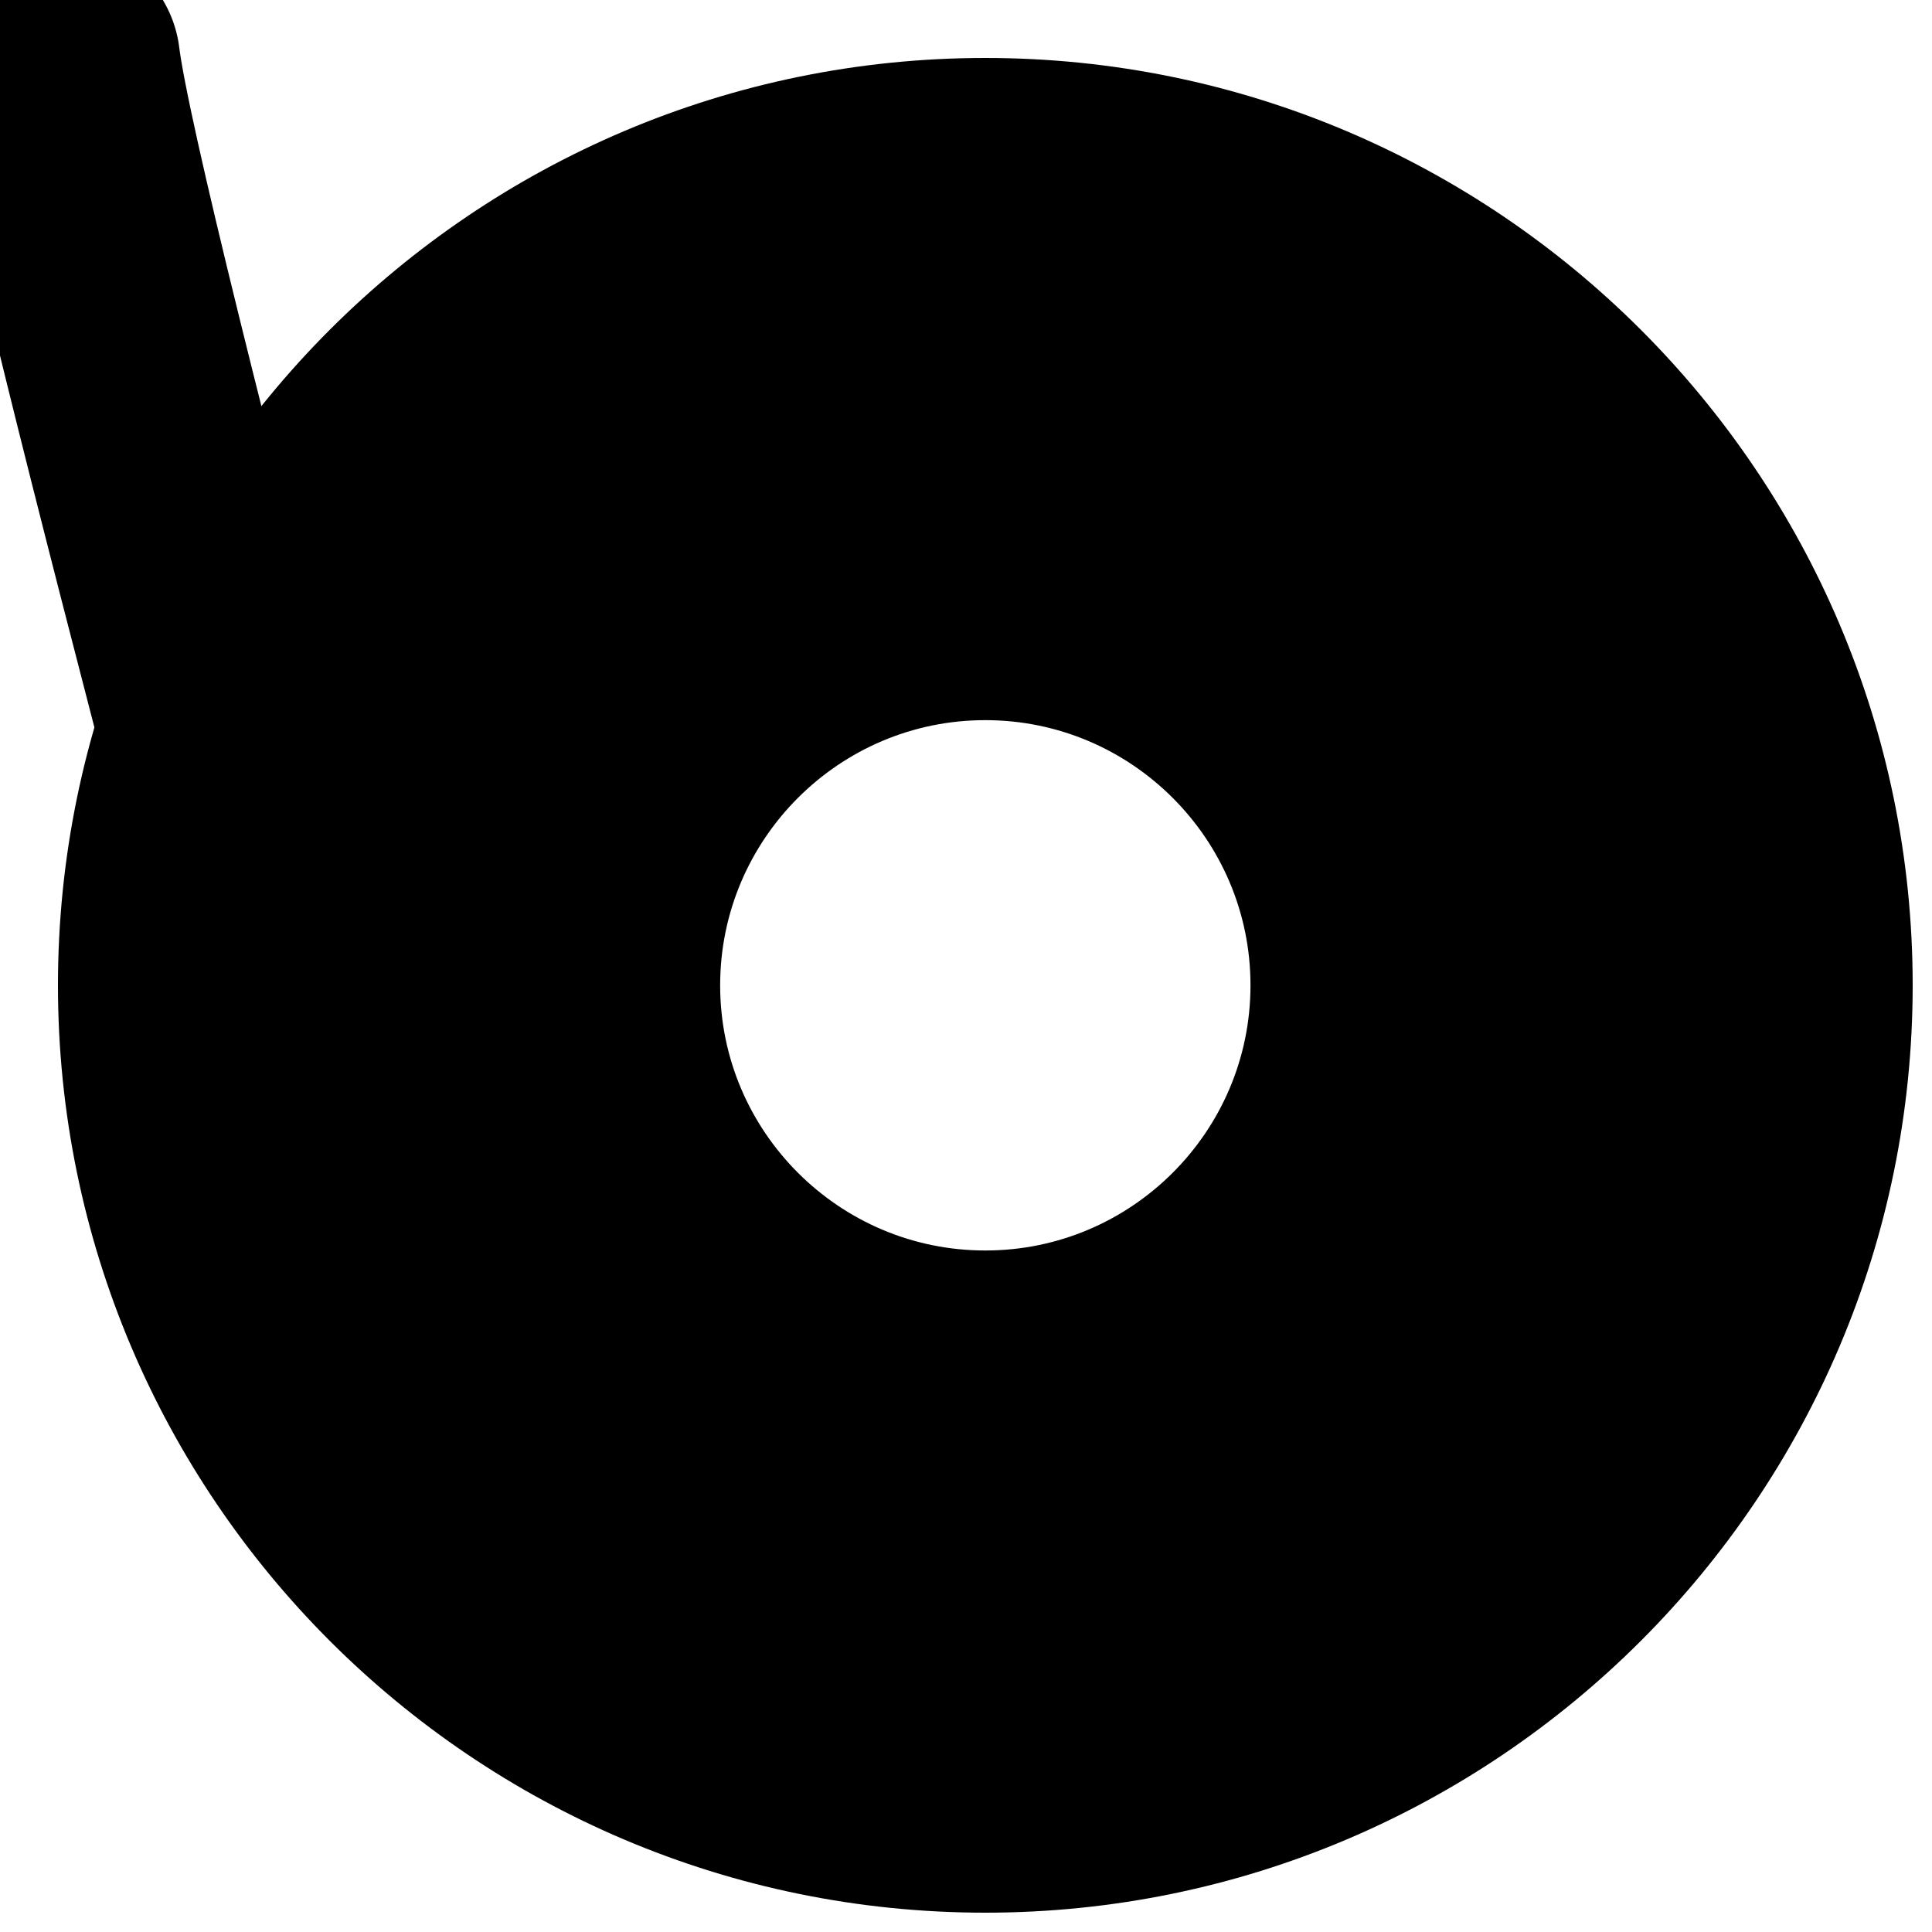
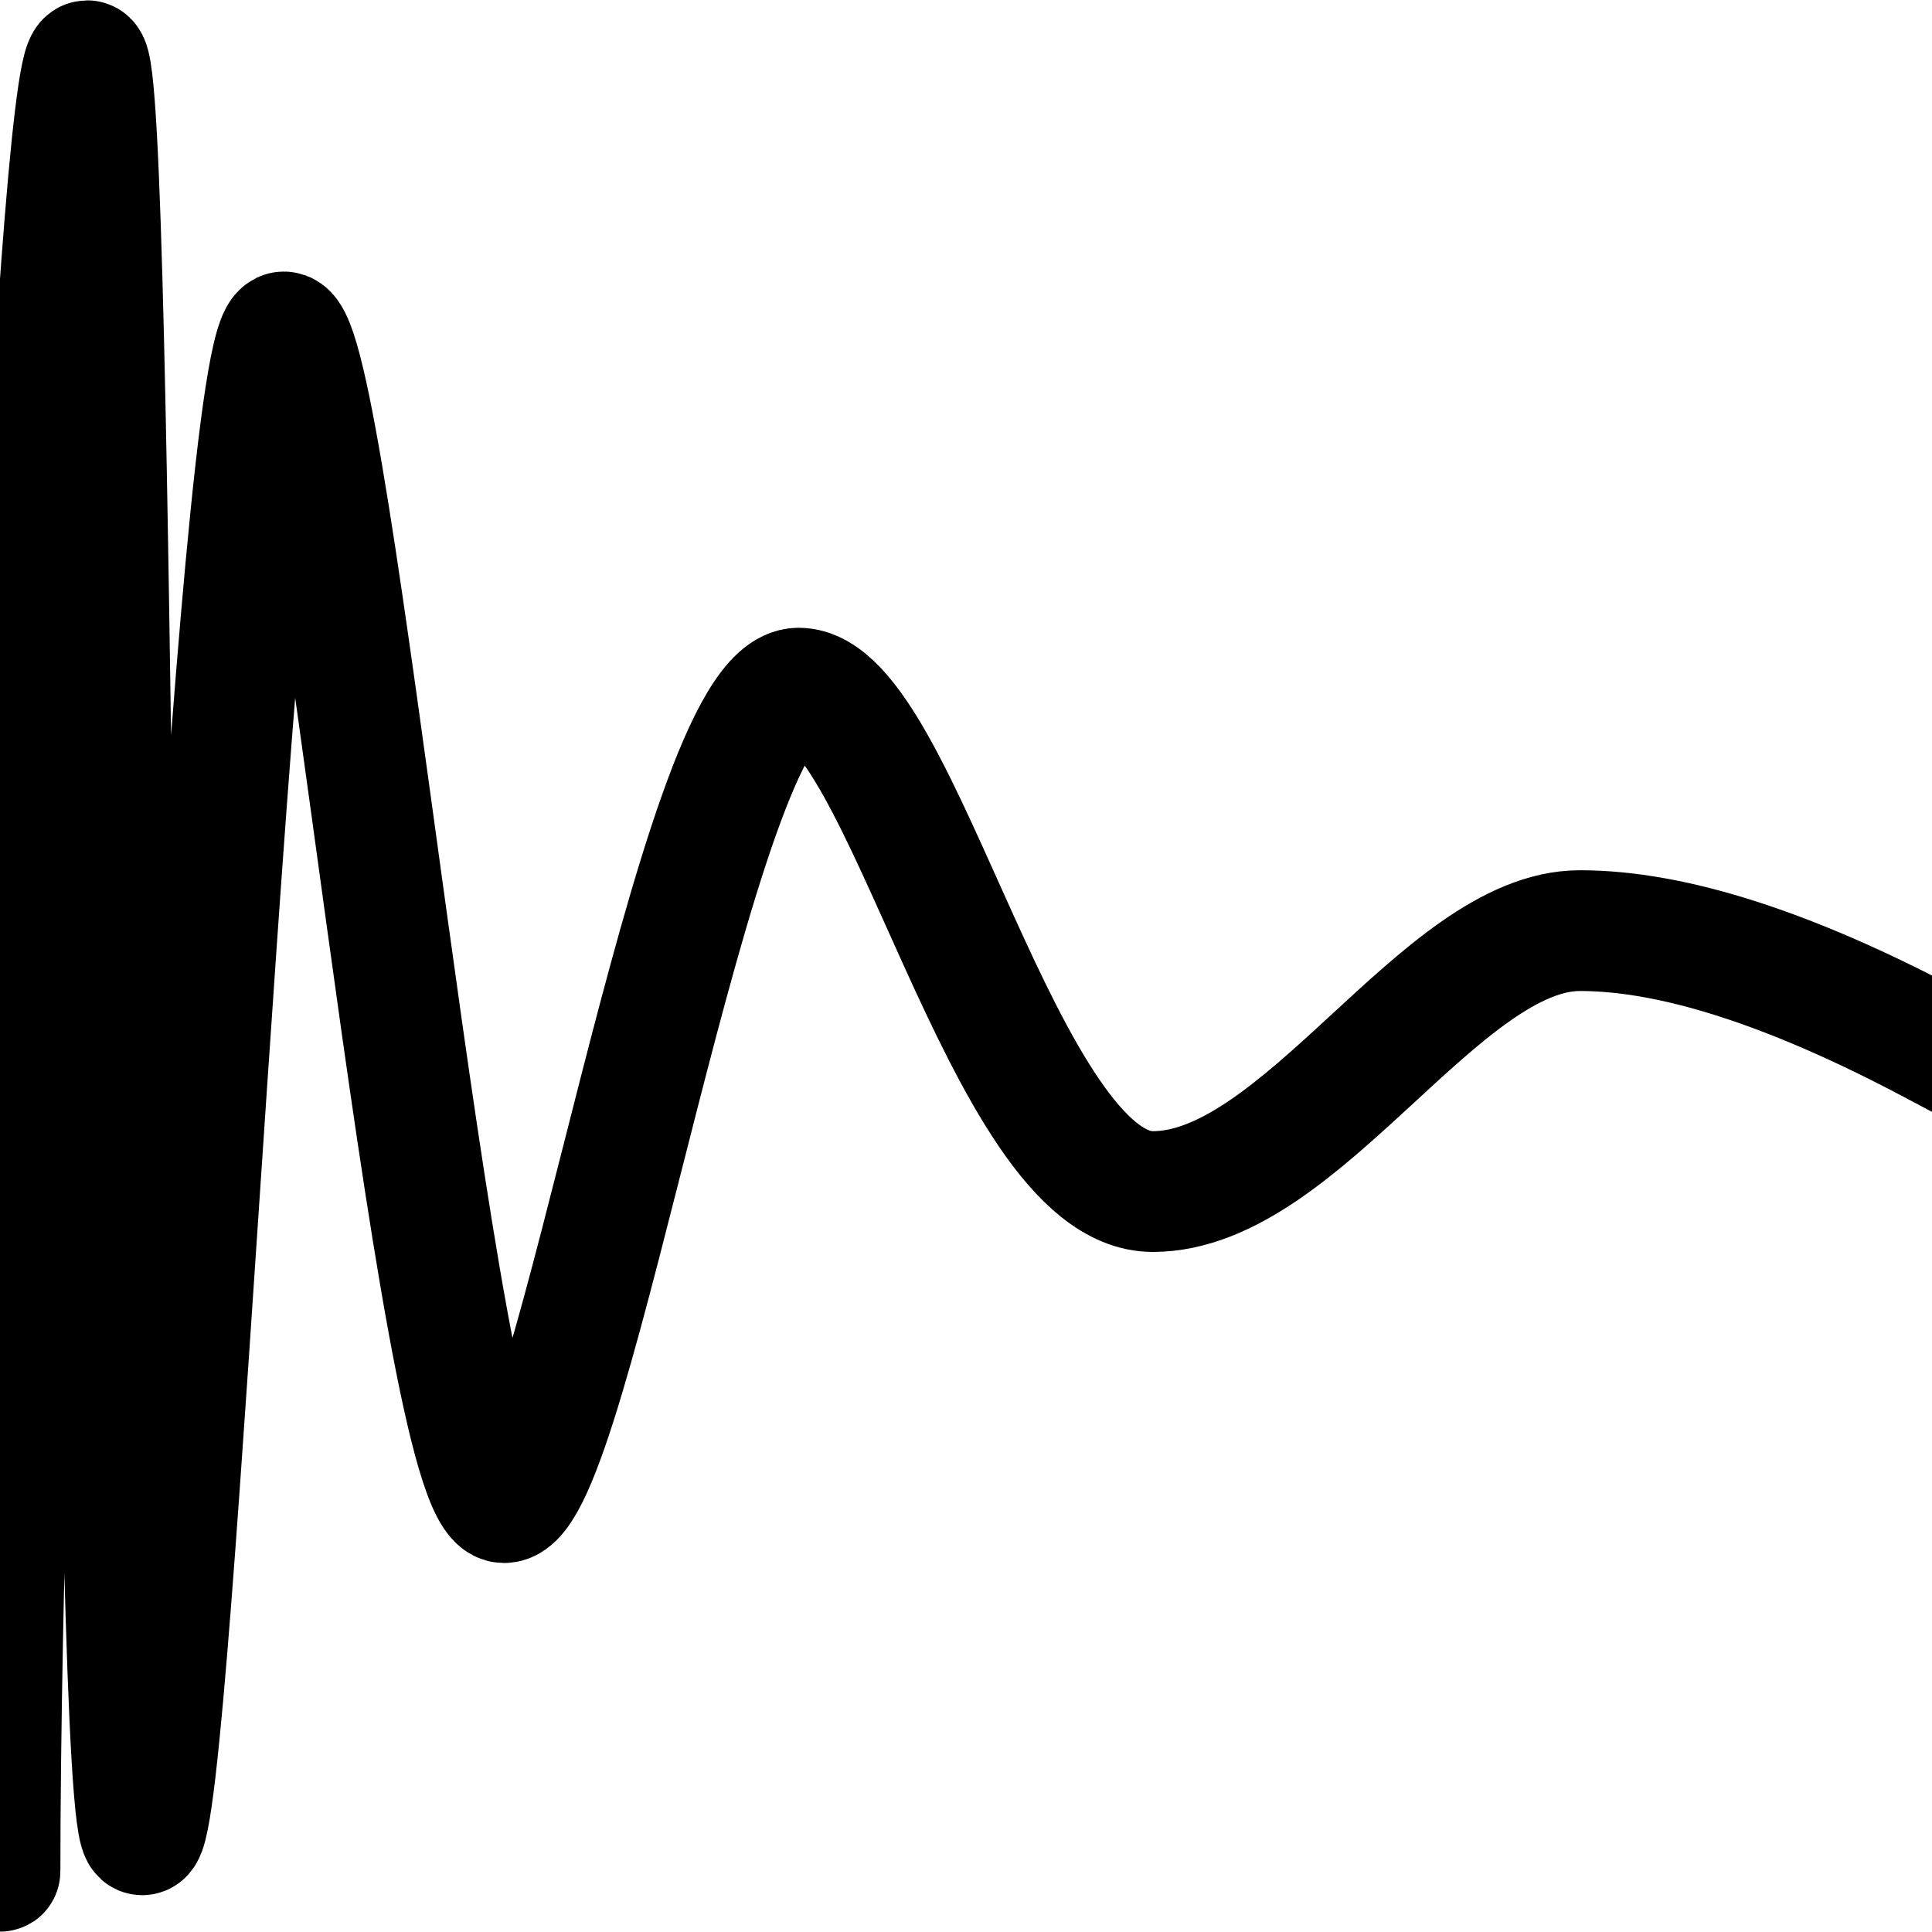
- <svg xmlns="http://www.w3.org/2000/svg" width="100%" height="100%" viewBox="0 0 4 4" version="1.1" xml:space="preserve" style="fill-rule:evenodd;clip-rule:evenodd;stroke-linejoin:round;stroke-miterlimit:1.414;">
-   <path d="M2.04,0.24c0.993,0 1.8,0.807 1.8,1.8c0,0.993 -0.807,1.8 -1.8,1.8c-0.993,0 -1.8,-0.807 -1.8,-1.8c0,-0.993 0.807,-1.8 1.8,-1.8ZM2.04,1.371c0.369,0 0.669,0.3 0.669,0.669c0,0.369 -0.3,0.669 -0.669,0.669c-0.369,0 -0.669,-0.3 -0.669,-0.669c0,-0.369 0.3,-0.669 0.669,-0.669Z" style="fill:#000;stroke-width:0.24px;stroke:#000;" />
-   <path d="M0.843,2.987c-0.011,-0.071 -0.677,-2.505 -0.72,-2.858" style="fill:none;stroke-width:0.5px;stroke-linecap:round;stroke:#000;" />
+ <svg xmlns="http://www.w3.org/2000/svg" width="16px" height="16px" viewBox="0 0 16 16" version="1.1">
+   <g stroke="none" stroke-width="1" fill="none" fill-rule="evenodd" stroke-linecap="square">
+     <g stroke="#000000">
+       <path d="M-1.38,9.868 C-0.46,13.691 -3.81127198e-05,15.567 2.22044605e-16,15.496 C0.002,11.046 0.481,0.503 0.722,0.503 C0.963,0.503 0.915,15.195 1.178,15.195 C1.441,15.195 1.95,2.749 2.351,2.749 C2.752,2.749 3.608,12.444 4.174,12.444 C4.741,12.444 5.762,5.699 6.614,5.699 C7.465,5.699 8.313,9.868 9.547,9.868 C10.781,9.868 11.933,7.707 13.084,7.707 C13.852,7.707 14.824,8.019 16,8.642" />
+     </g>
+   </g>
</svg>
